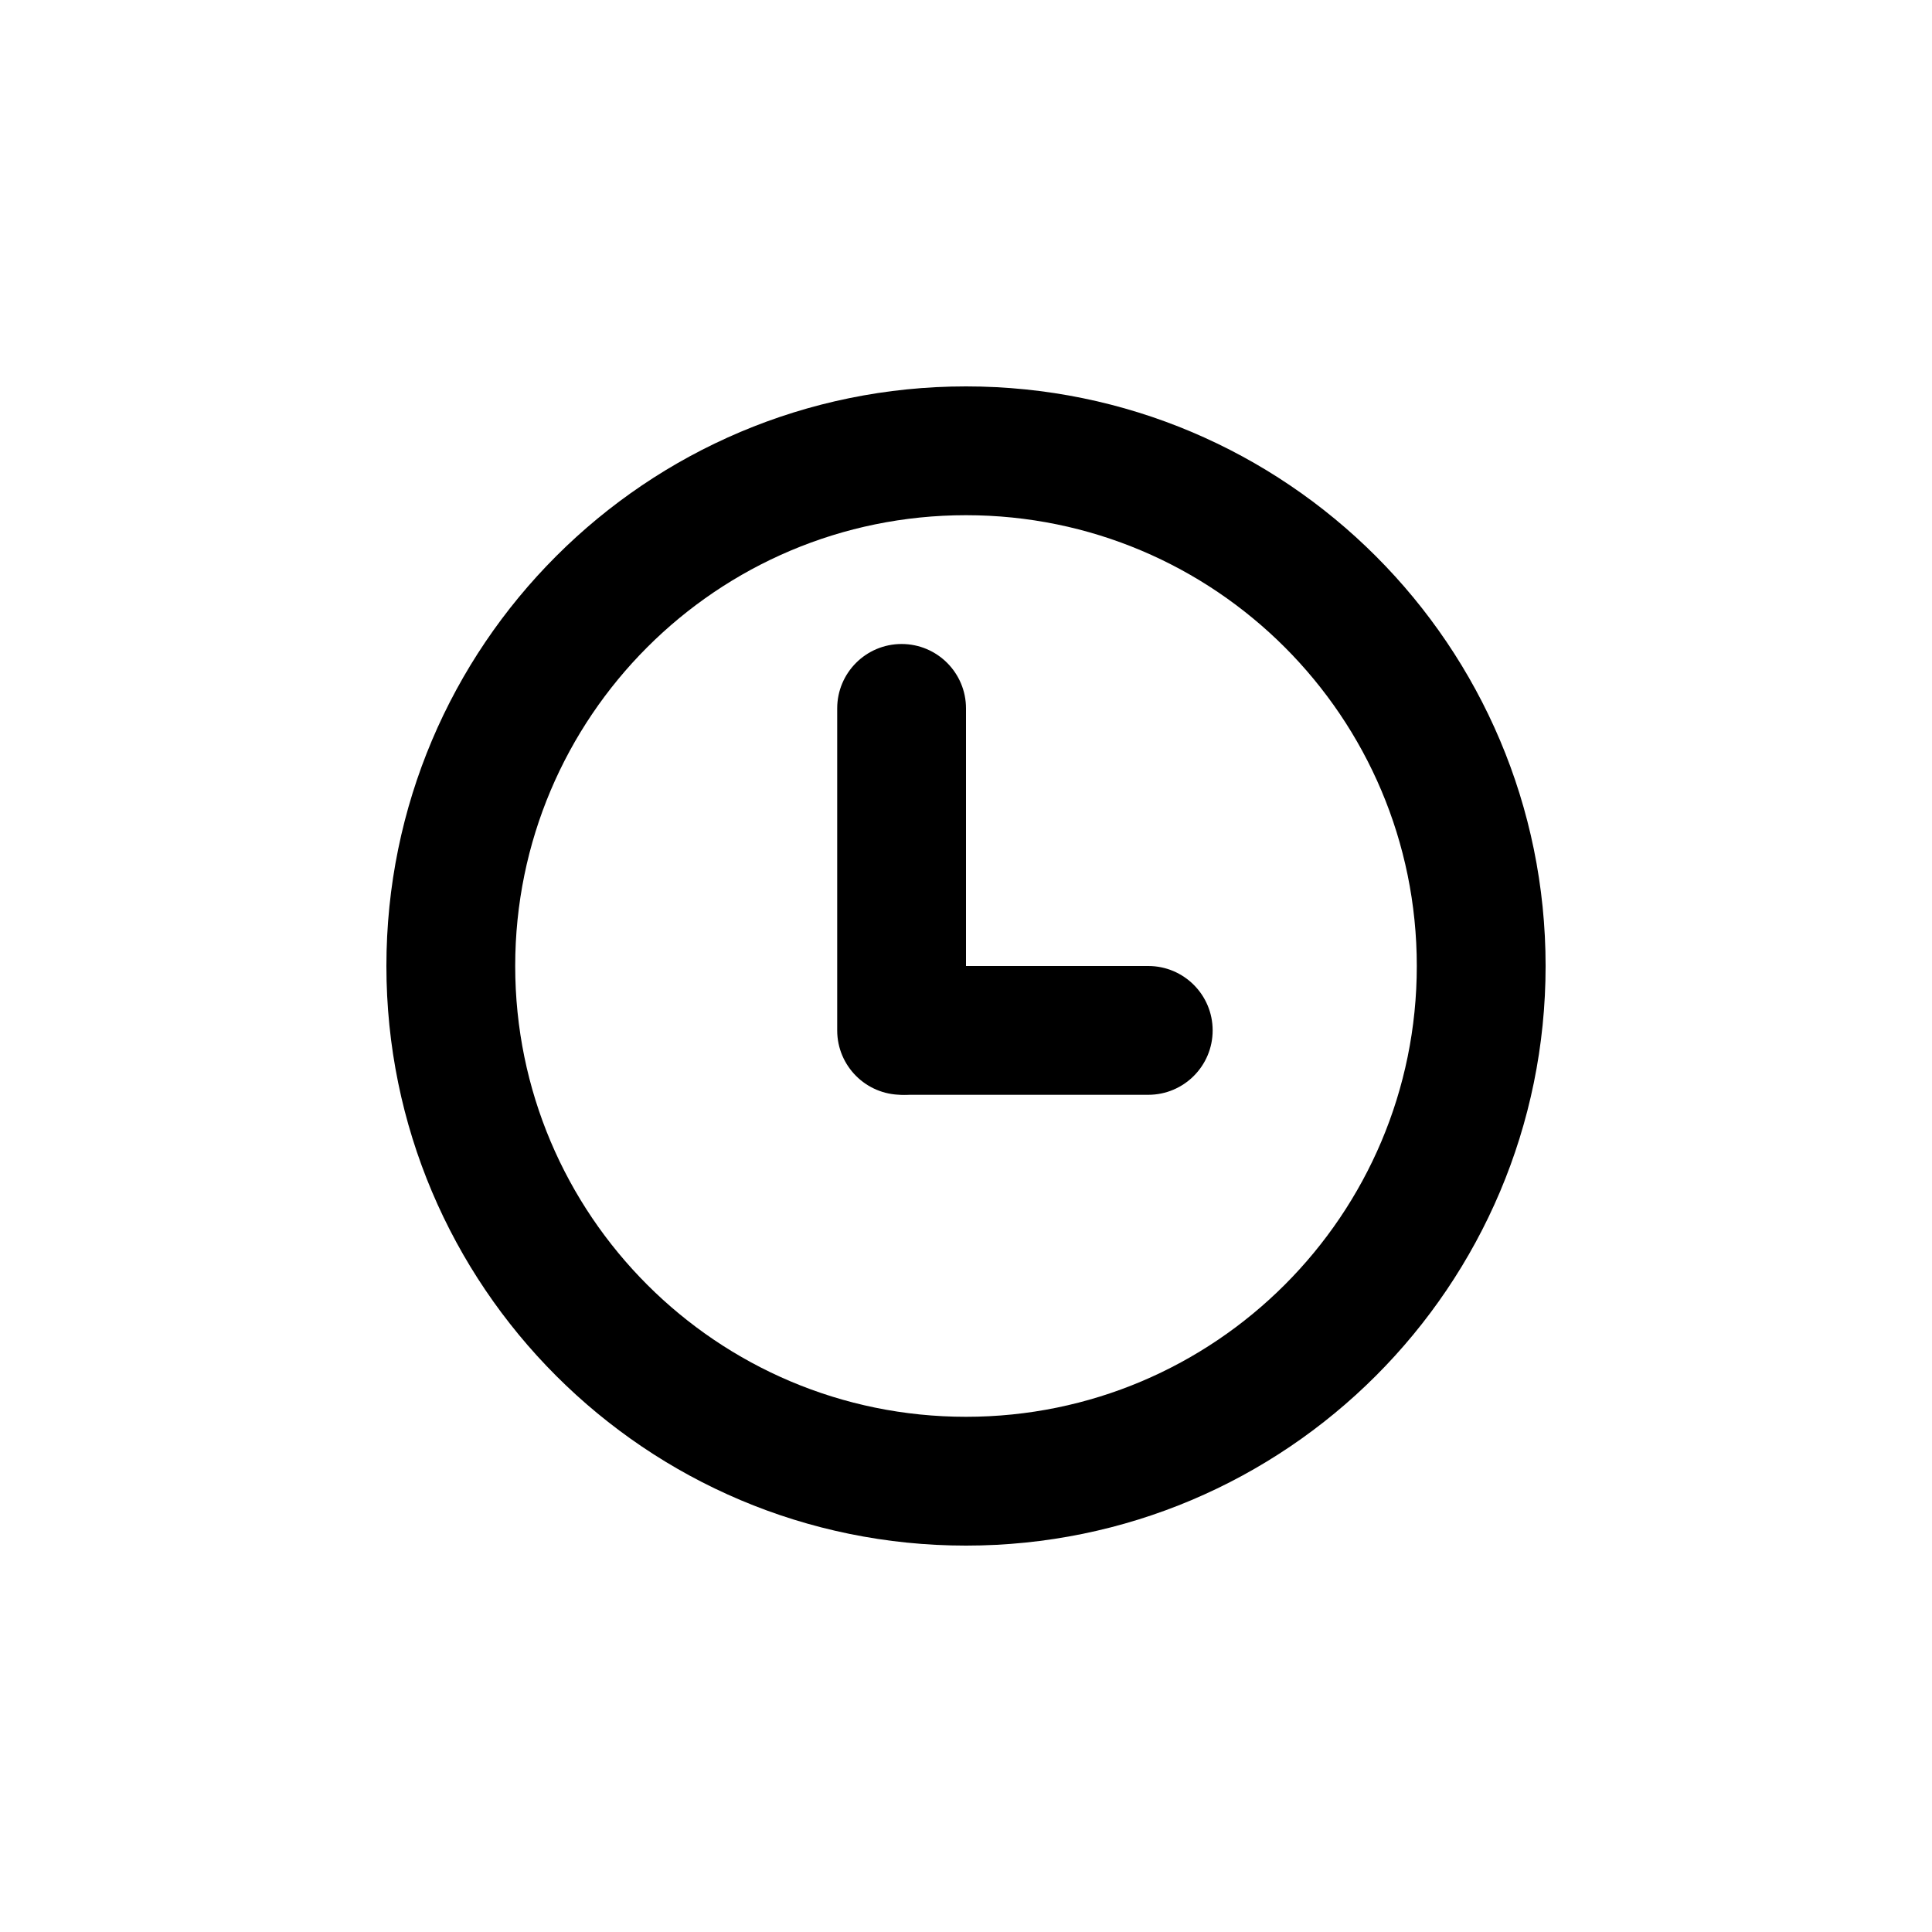
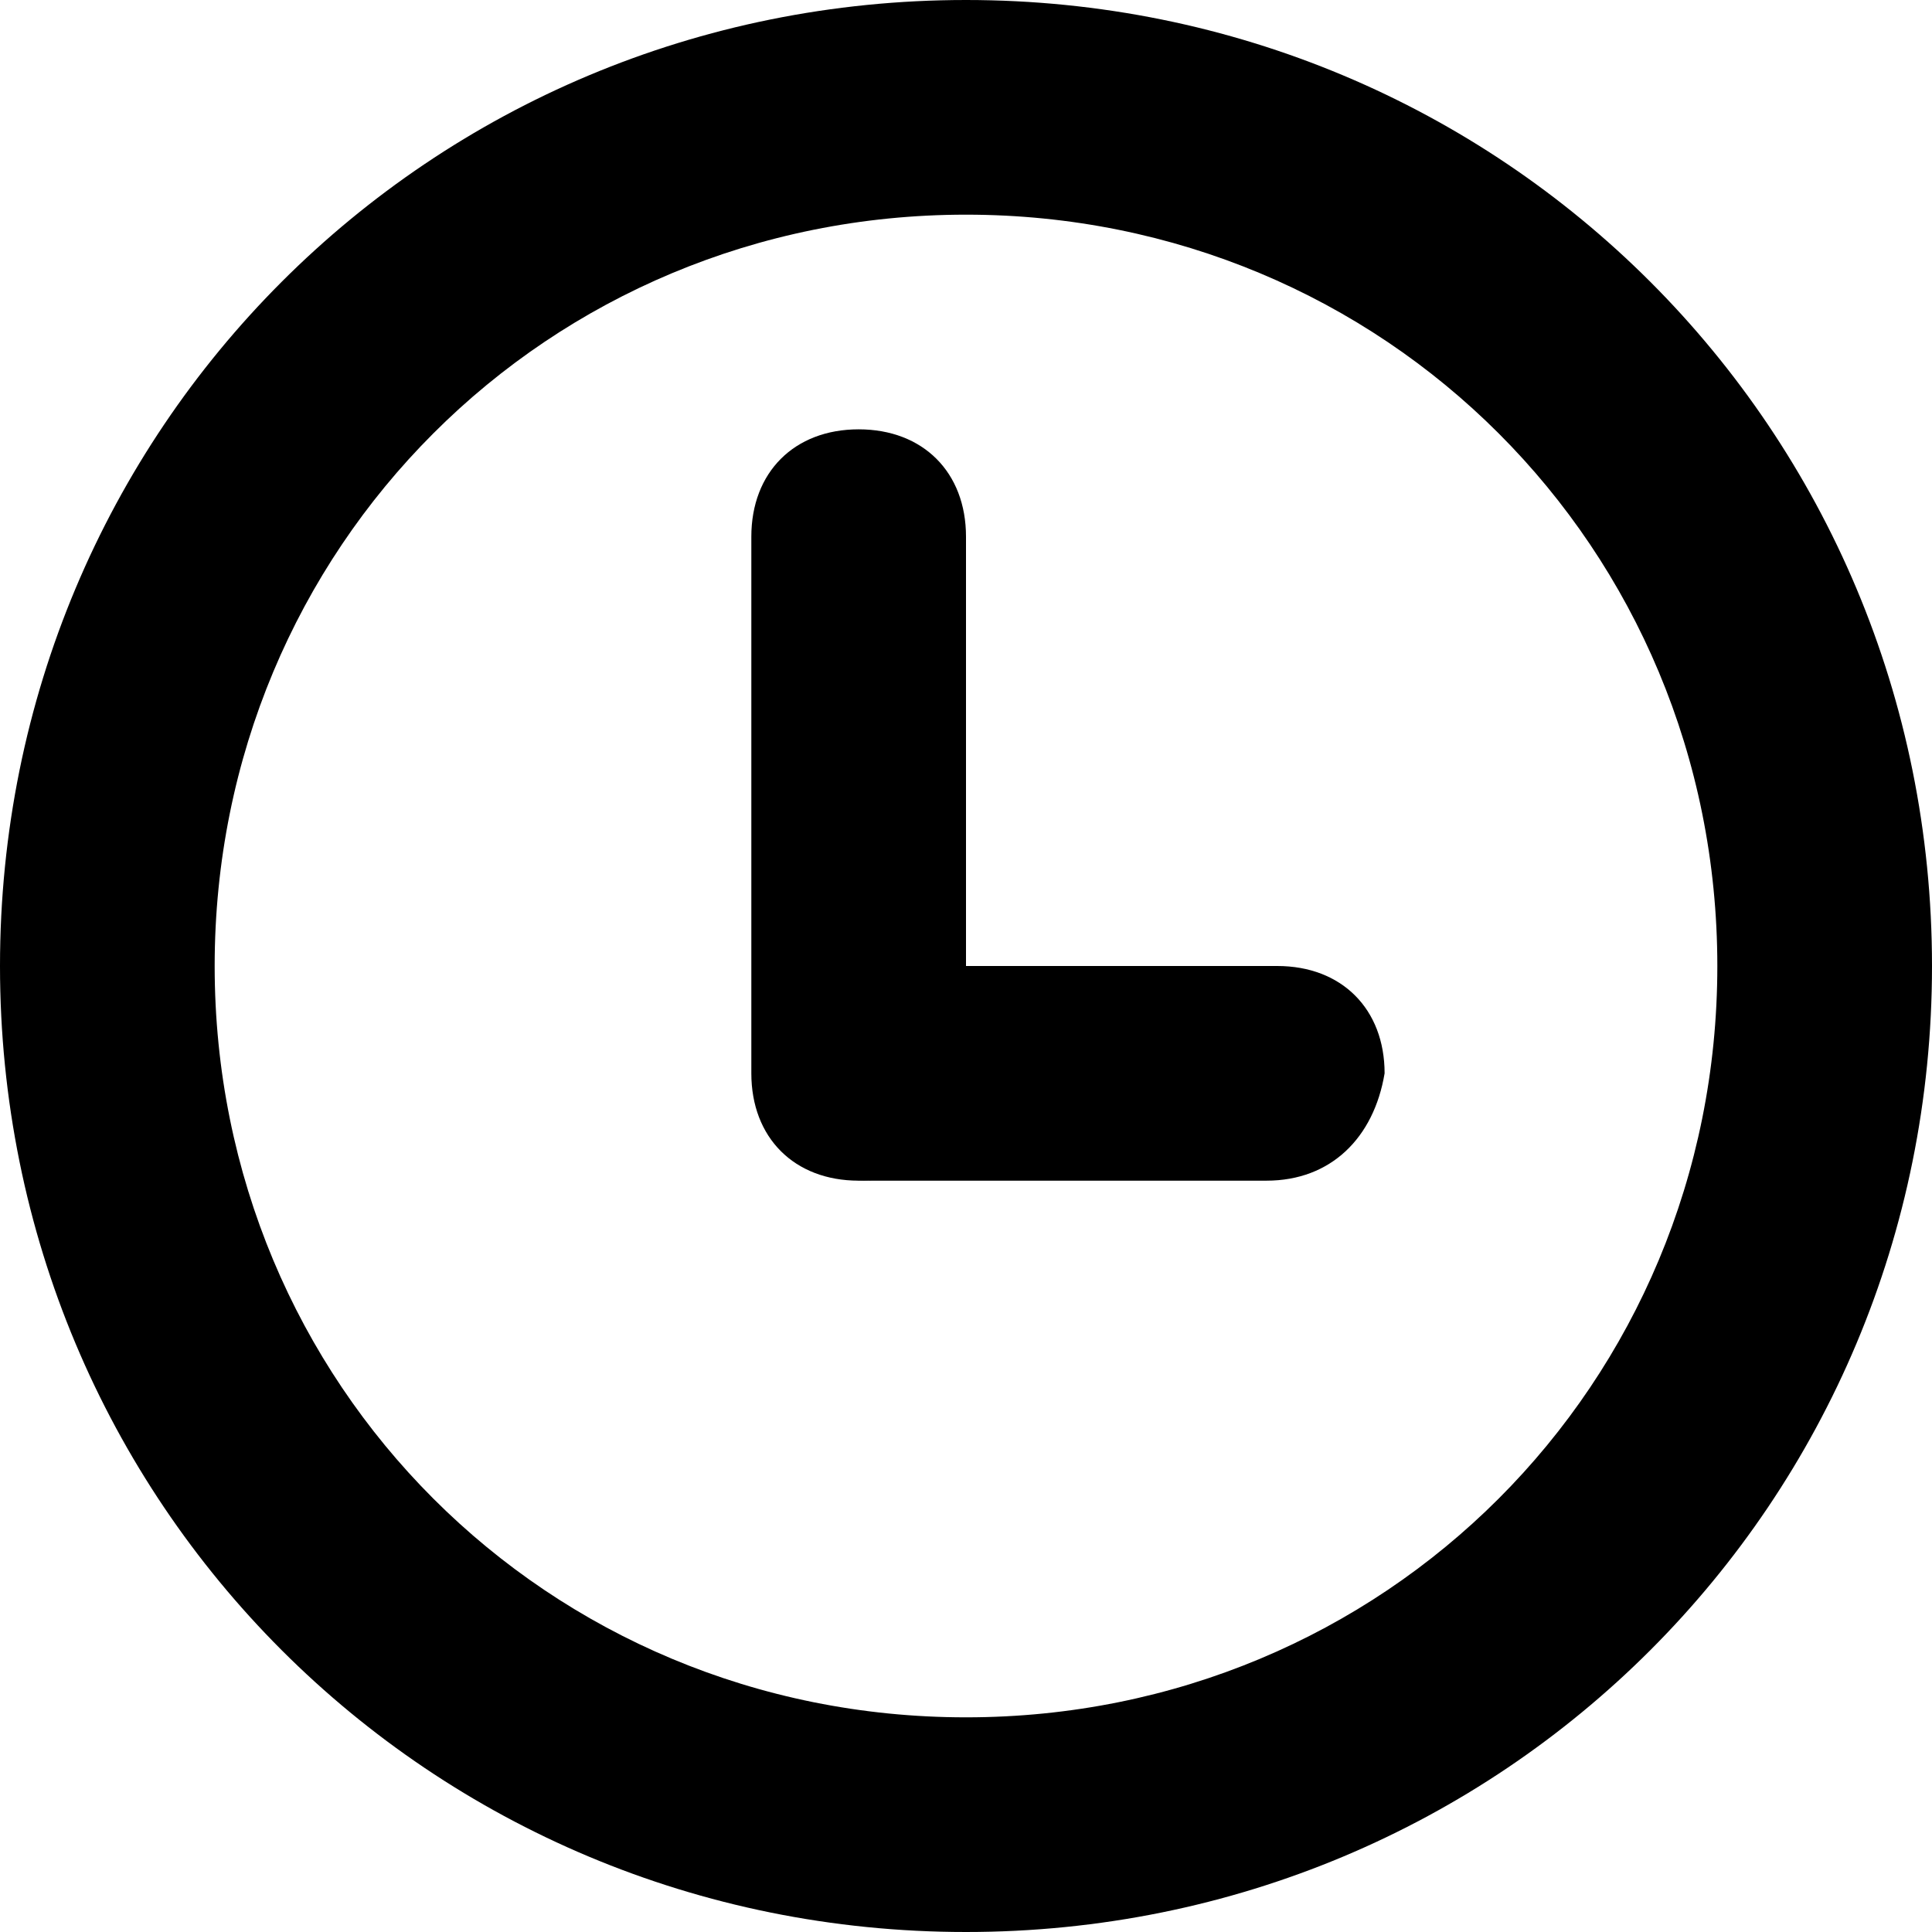
- <svg xmlns="http://www.w3.org/2000/svg" id="Layer_1" viewBox="0 0 30 30">
-   <defs />
-   <path class="oc-icon-indicator" d="M15,24a9,9,0,1,1,9-9A9,9,0,0,1,15,24ZM15,8a7,7,0,1,0,7,7A7,7,0,0,0,15,8Z" />
-   <path class="oc-icon-indicator" d="M17.83,17H14.08a1,1,0,0,1,0-2h3.75A1,1,0,0,1,17.83,17Z" />
-   <path class="oc-icon-indicator" d="M14,17a1,1,0,0,1-1-1V11a1,1,0,0,1,2,0v5A1,1,0,0,1,14,17Z" />
+ <svg xmlns="http://www.w3.org/2000/svg" version="1.1" id="Layer_1" x="0px" y="0px" viewBox="0 0 18 18" style="enable-background:new 0 0 18 18;" xml:space="preserve">
+   <path class="oc-icon-indicator" d="M9,18c-5,0-9-4-9-9s4-9,9-9s9,4,9,9S14,18,9,18z M9,2C5.1,2,2,5.1,2,9s3.1,7,7,7s7-3.1,7-7S12.9,2,9,2z" />
+   <path class="oc-icon-indicator" d="M11.8,11H8.1c-0.6,0-1-0.4-1-1c0-0.6,0.4-1,1-1h3.8c0.6,0,1,0.4,1,1C12.8,10.6,12.4,11,11.8,11z" />
+   <path class="oc-icon-indicator" d="M8,11c-0.6,0-1-0.4-1-1V5c0-0.6,0.4-1,1-1s1,0.4,1,1v5C9,10.6,8.6,11,8,11z" />
</svg>
